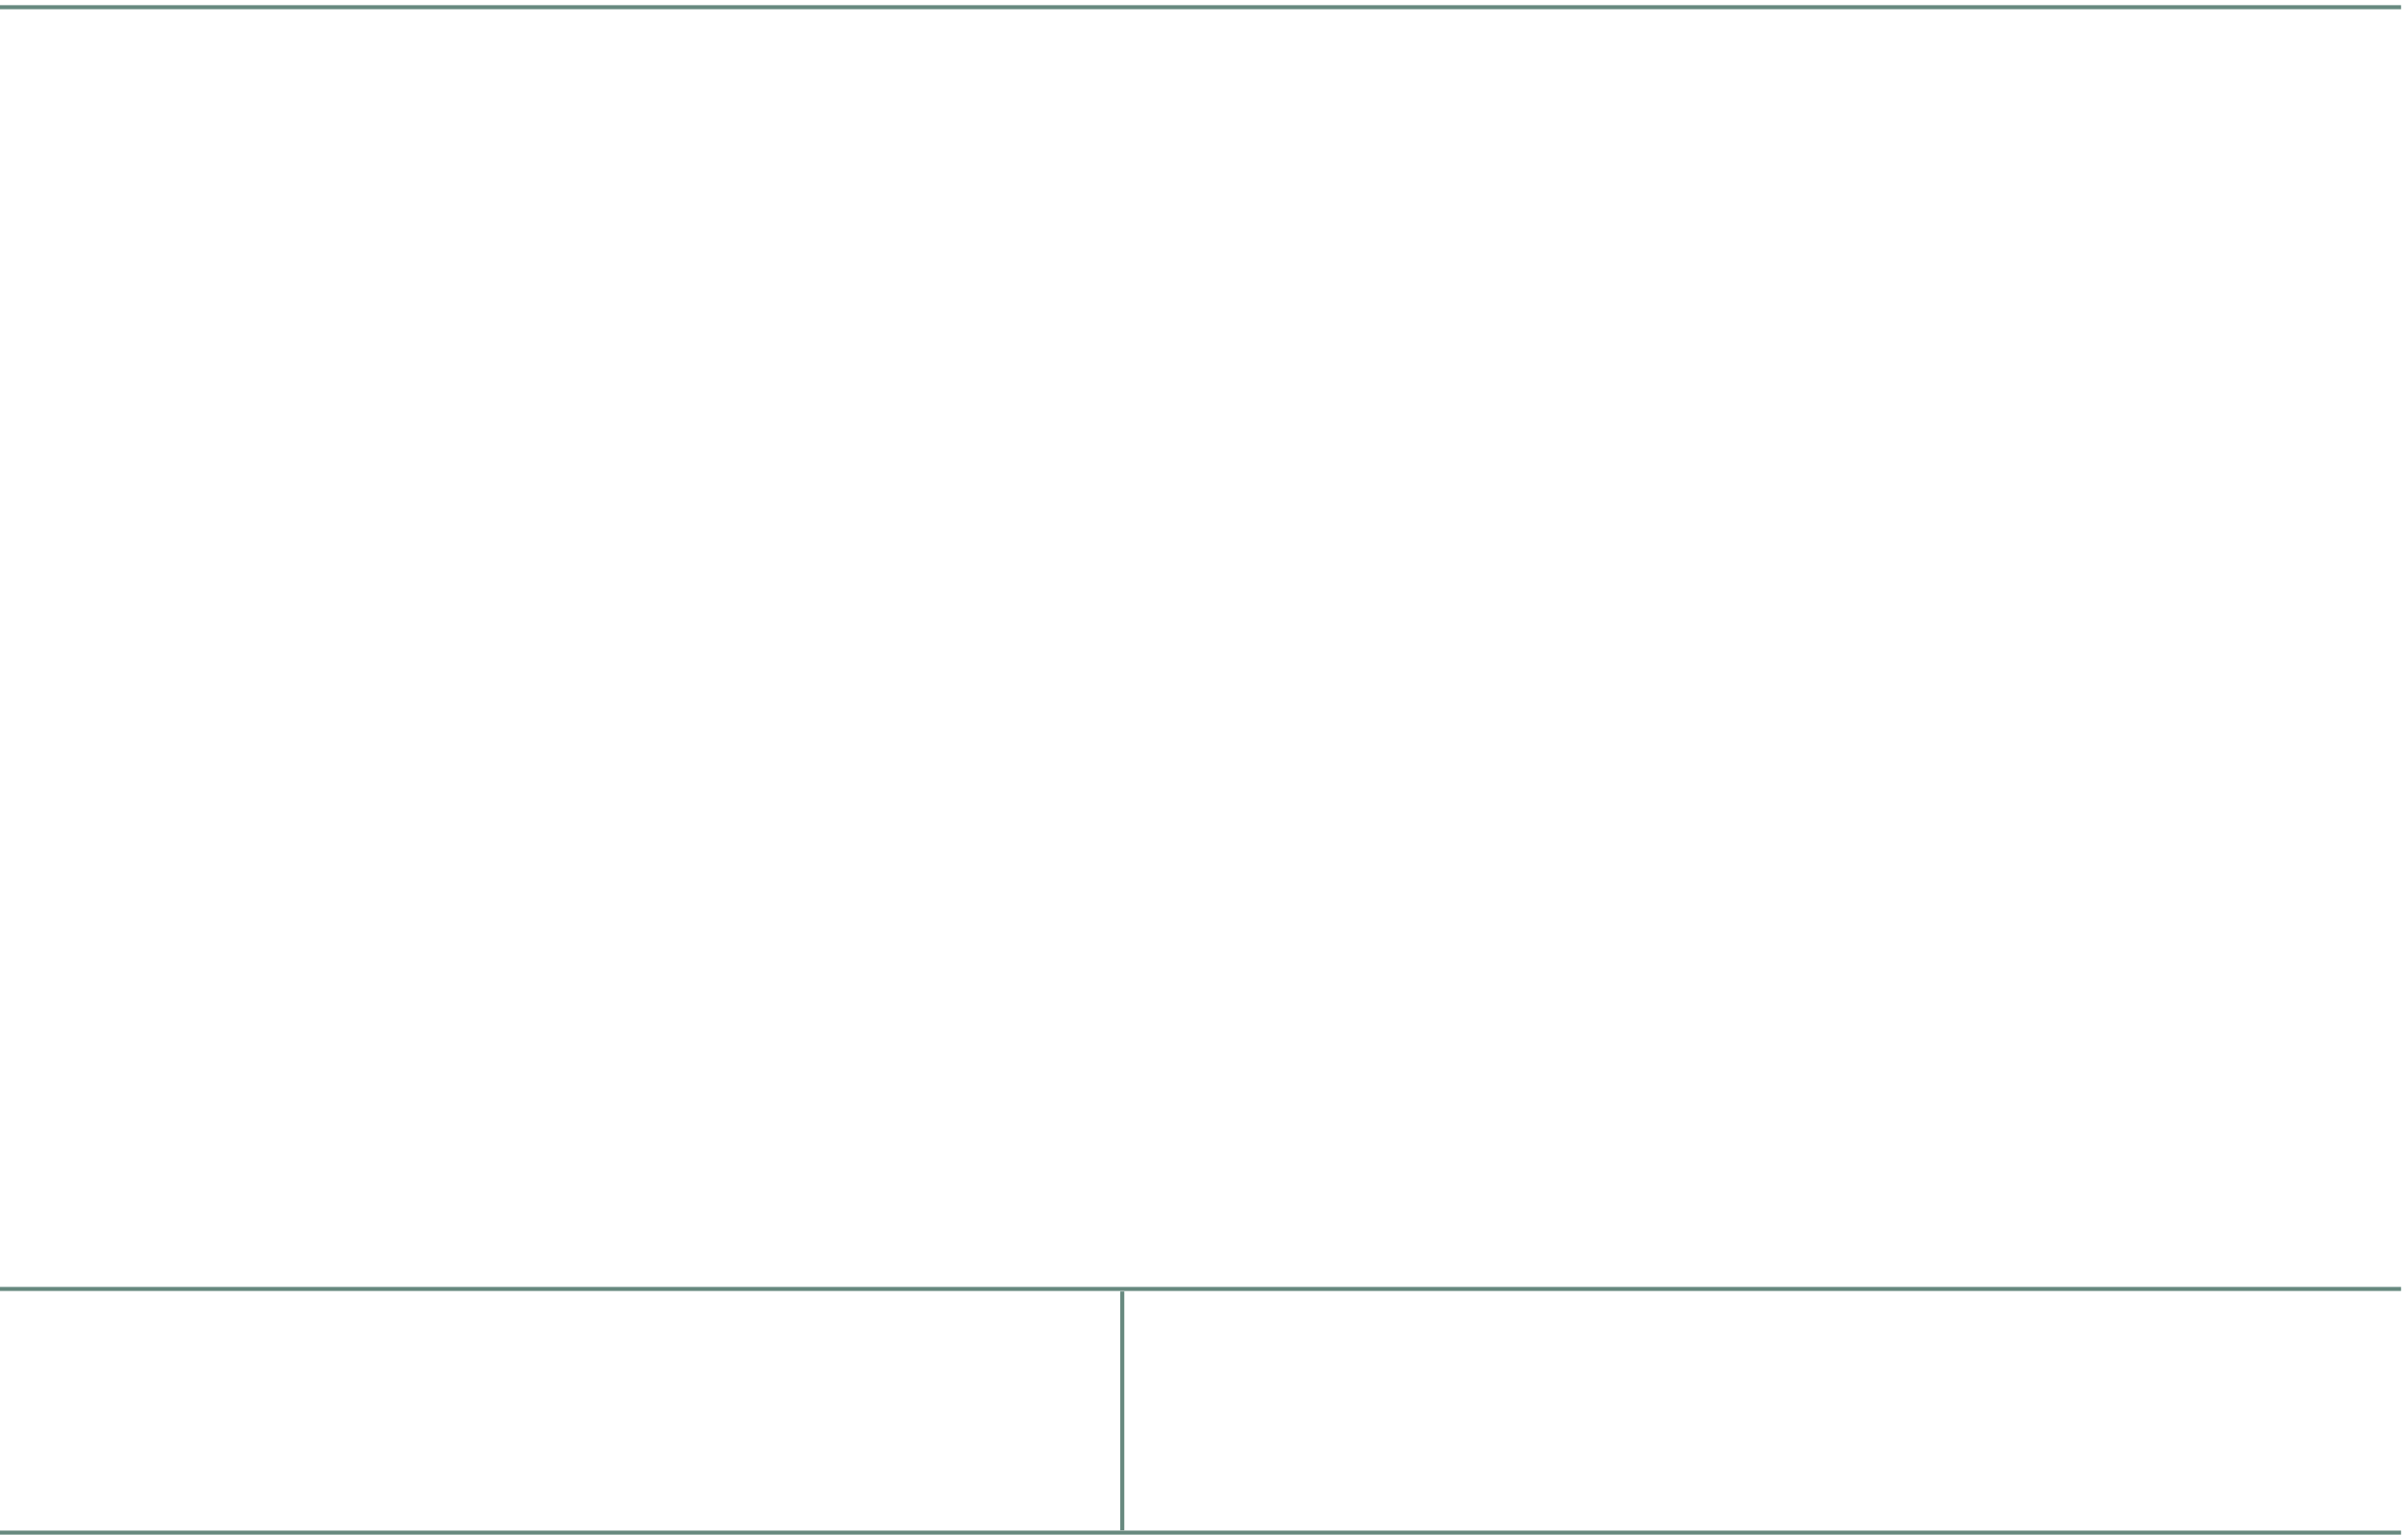
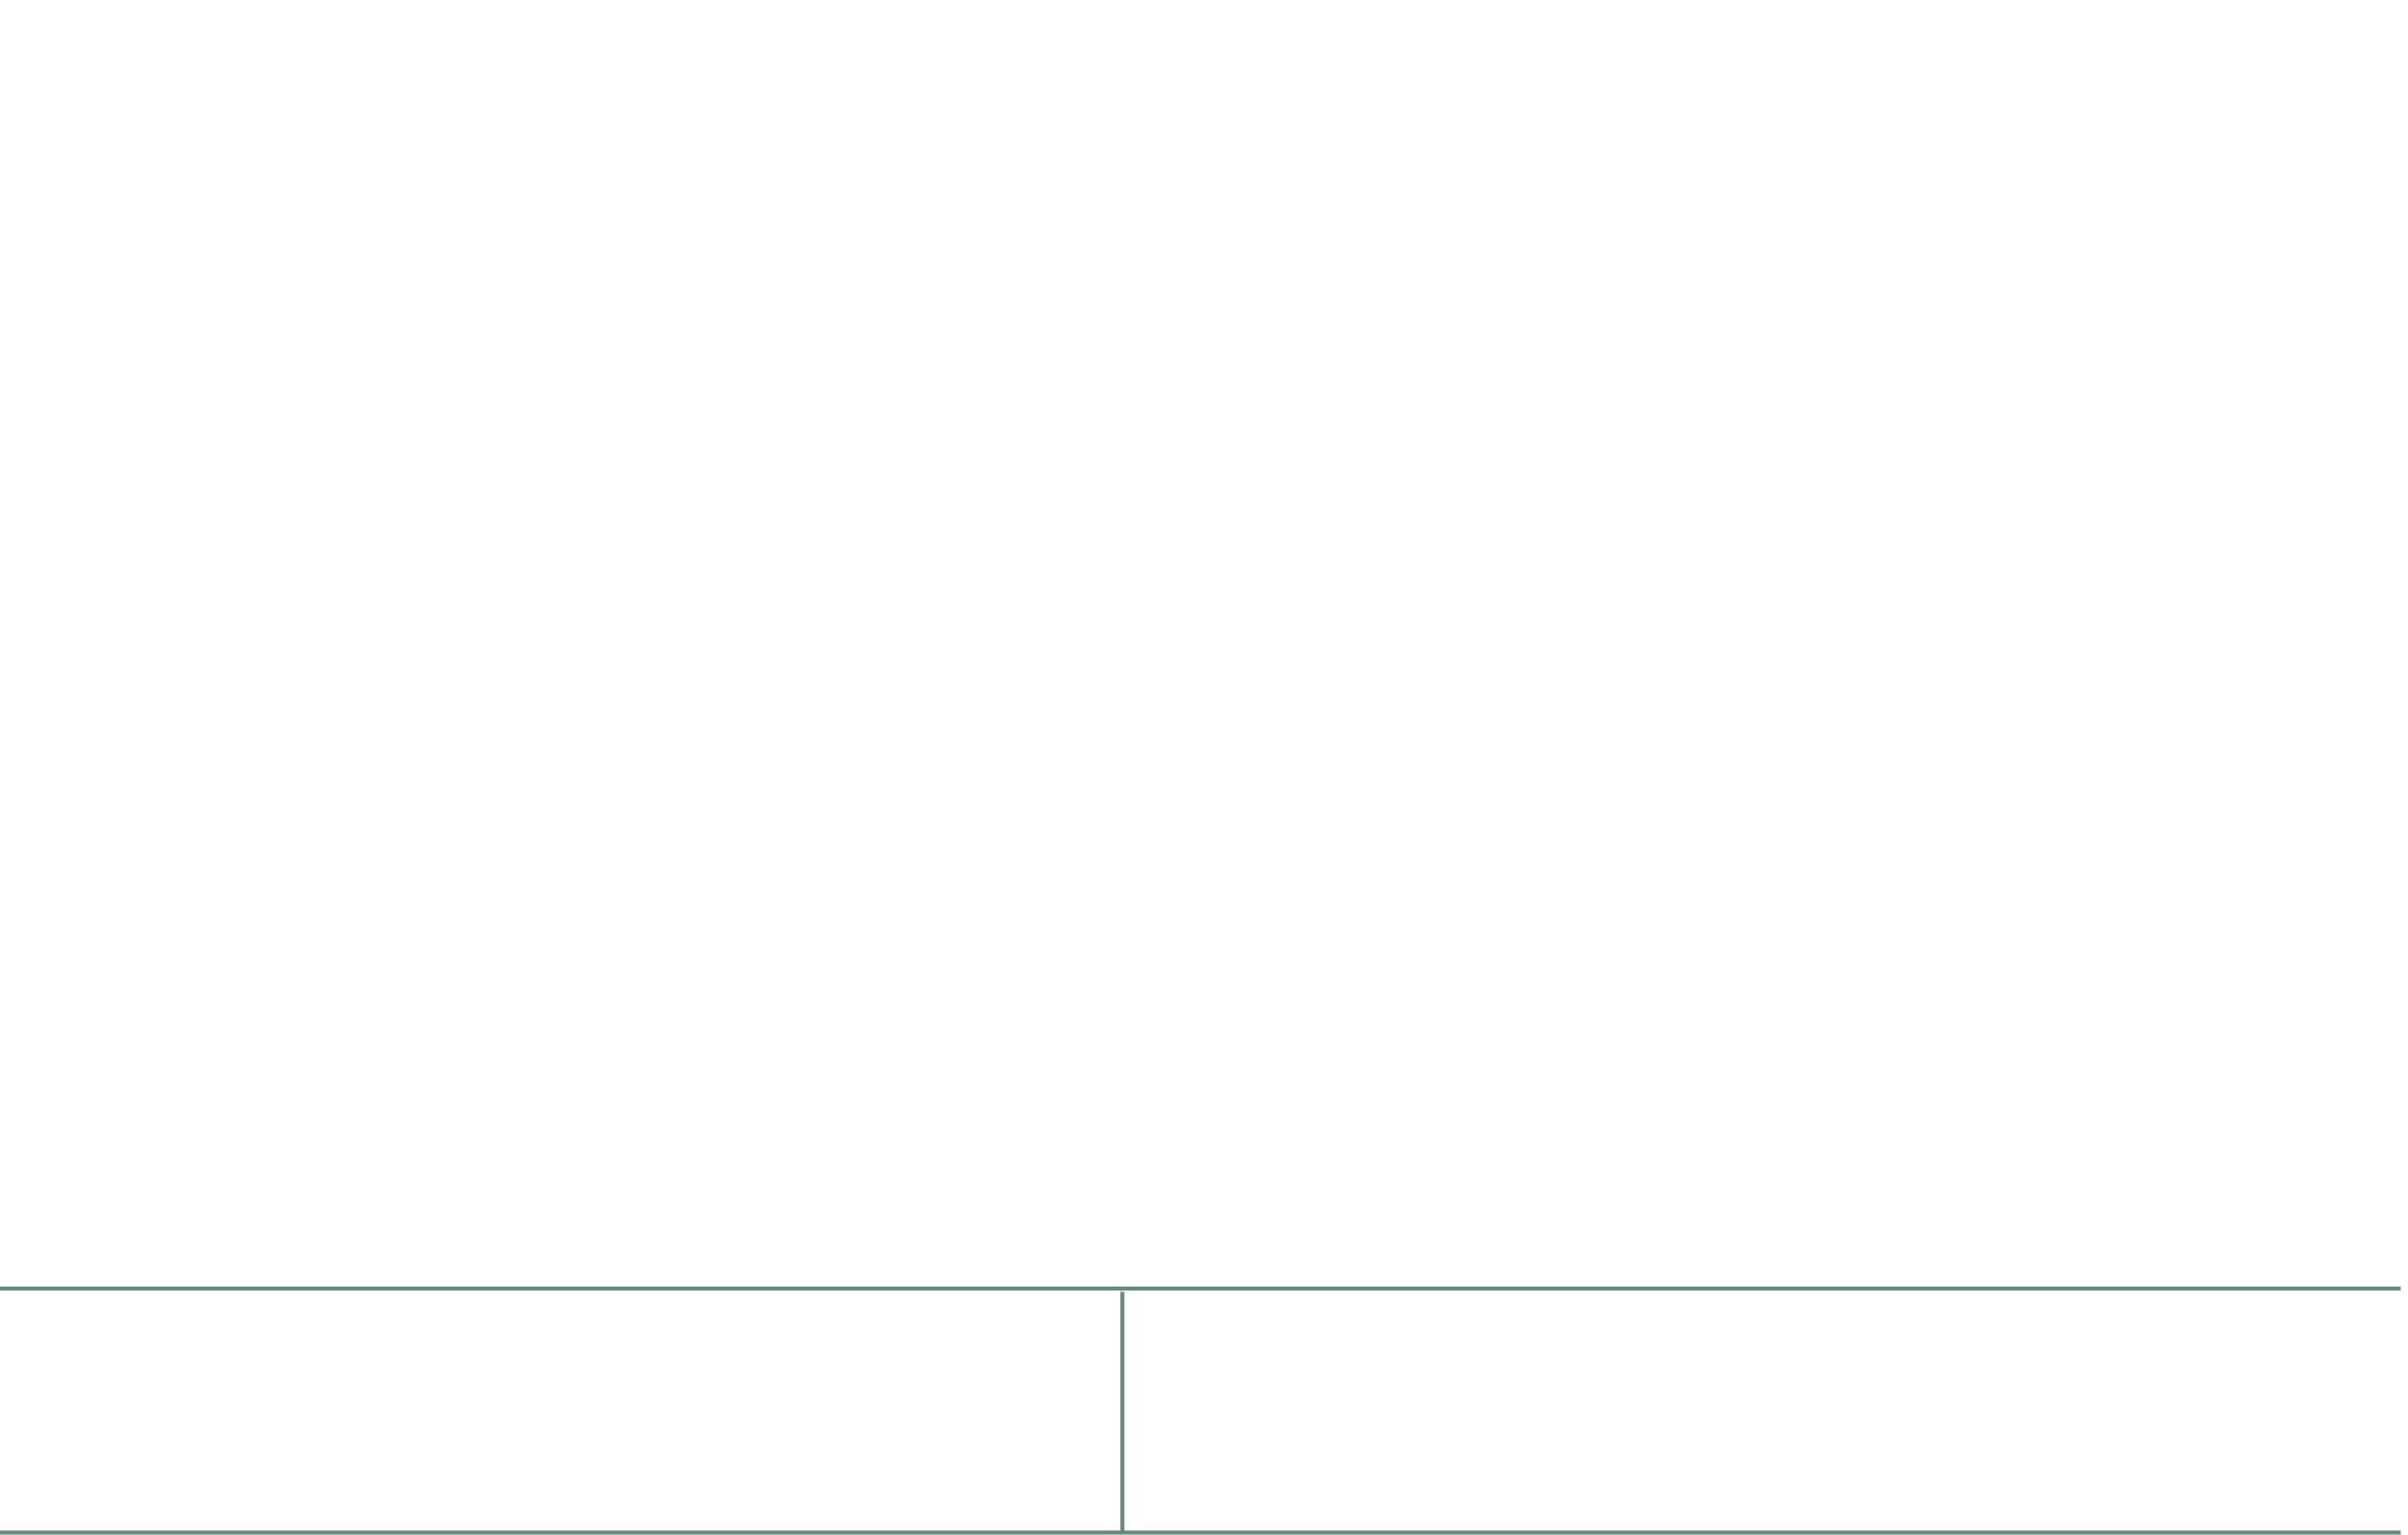
- <svg xmlns="http://www.w3.org/2000/svg" width="298" height="190" viewBox="0 0 298 190" fill="none">
-   <path opacity="0.7" d="M0 159.548H297.139" stroke="#265749" stroke-width="0.5" stroke-miterlimit="10" />
-   <path opacity="0.7" d="M0 0.891H297.139" stroke="#265749" stroke-width="0.5" stroke-miterlimit="10" />
-   <path opacity="0.7" d="M0 189.71H297.139" stroke="#265749" stroke-width="0.5" stroke-miterlimit="10" />
-   <path opacity="0.7" d="M138.887 159.862V189.416" stroke="#265749" stroke-width="0.5" stroke-miterlimit="10" />
+ <svg xmlns="http://www.w3.org/2000/svg" version="1.1" id="圖層_1" x="0px" y="0px" viewBox="0 0 298 190" style="enable-background:new 0 0 298 190;" xml:space="preserve">
+   <style type="text/css">
+ 	.st0{opacity:0.7;fill:none;stroke:#265749;stroke-width:0.5;stroke-miterlimit:10;enable-background:new    ;}
+ </style>
+   <path class="st0" d="M0,159.5h297.1" />
+   <path class="st0" d="M0,189.7h297.1" />
+   <path class="st0" d="M138.9,159.9v29.6" />
</svg>
